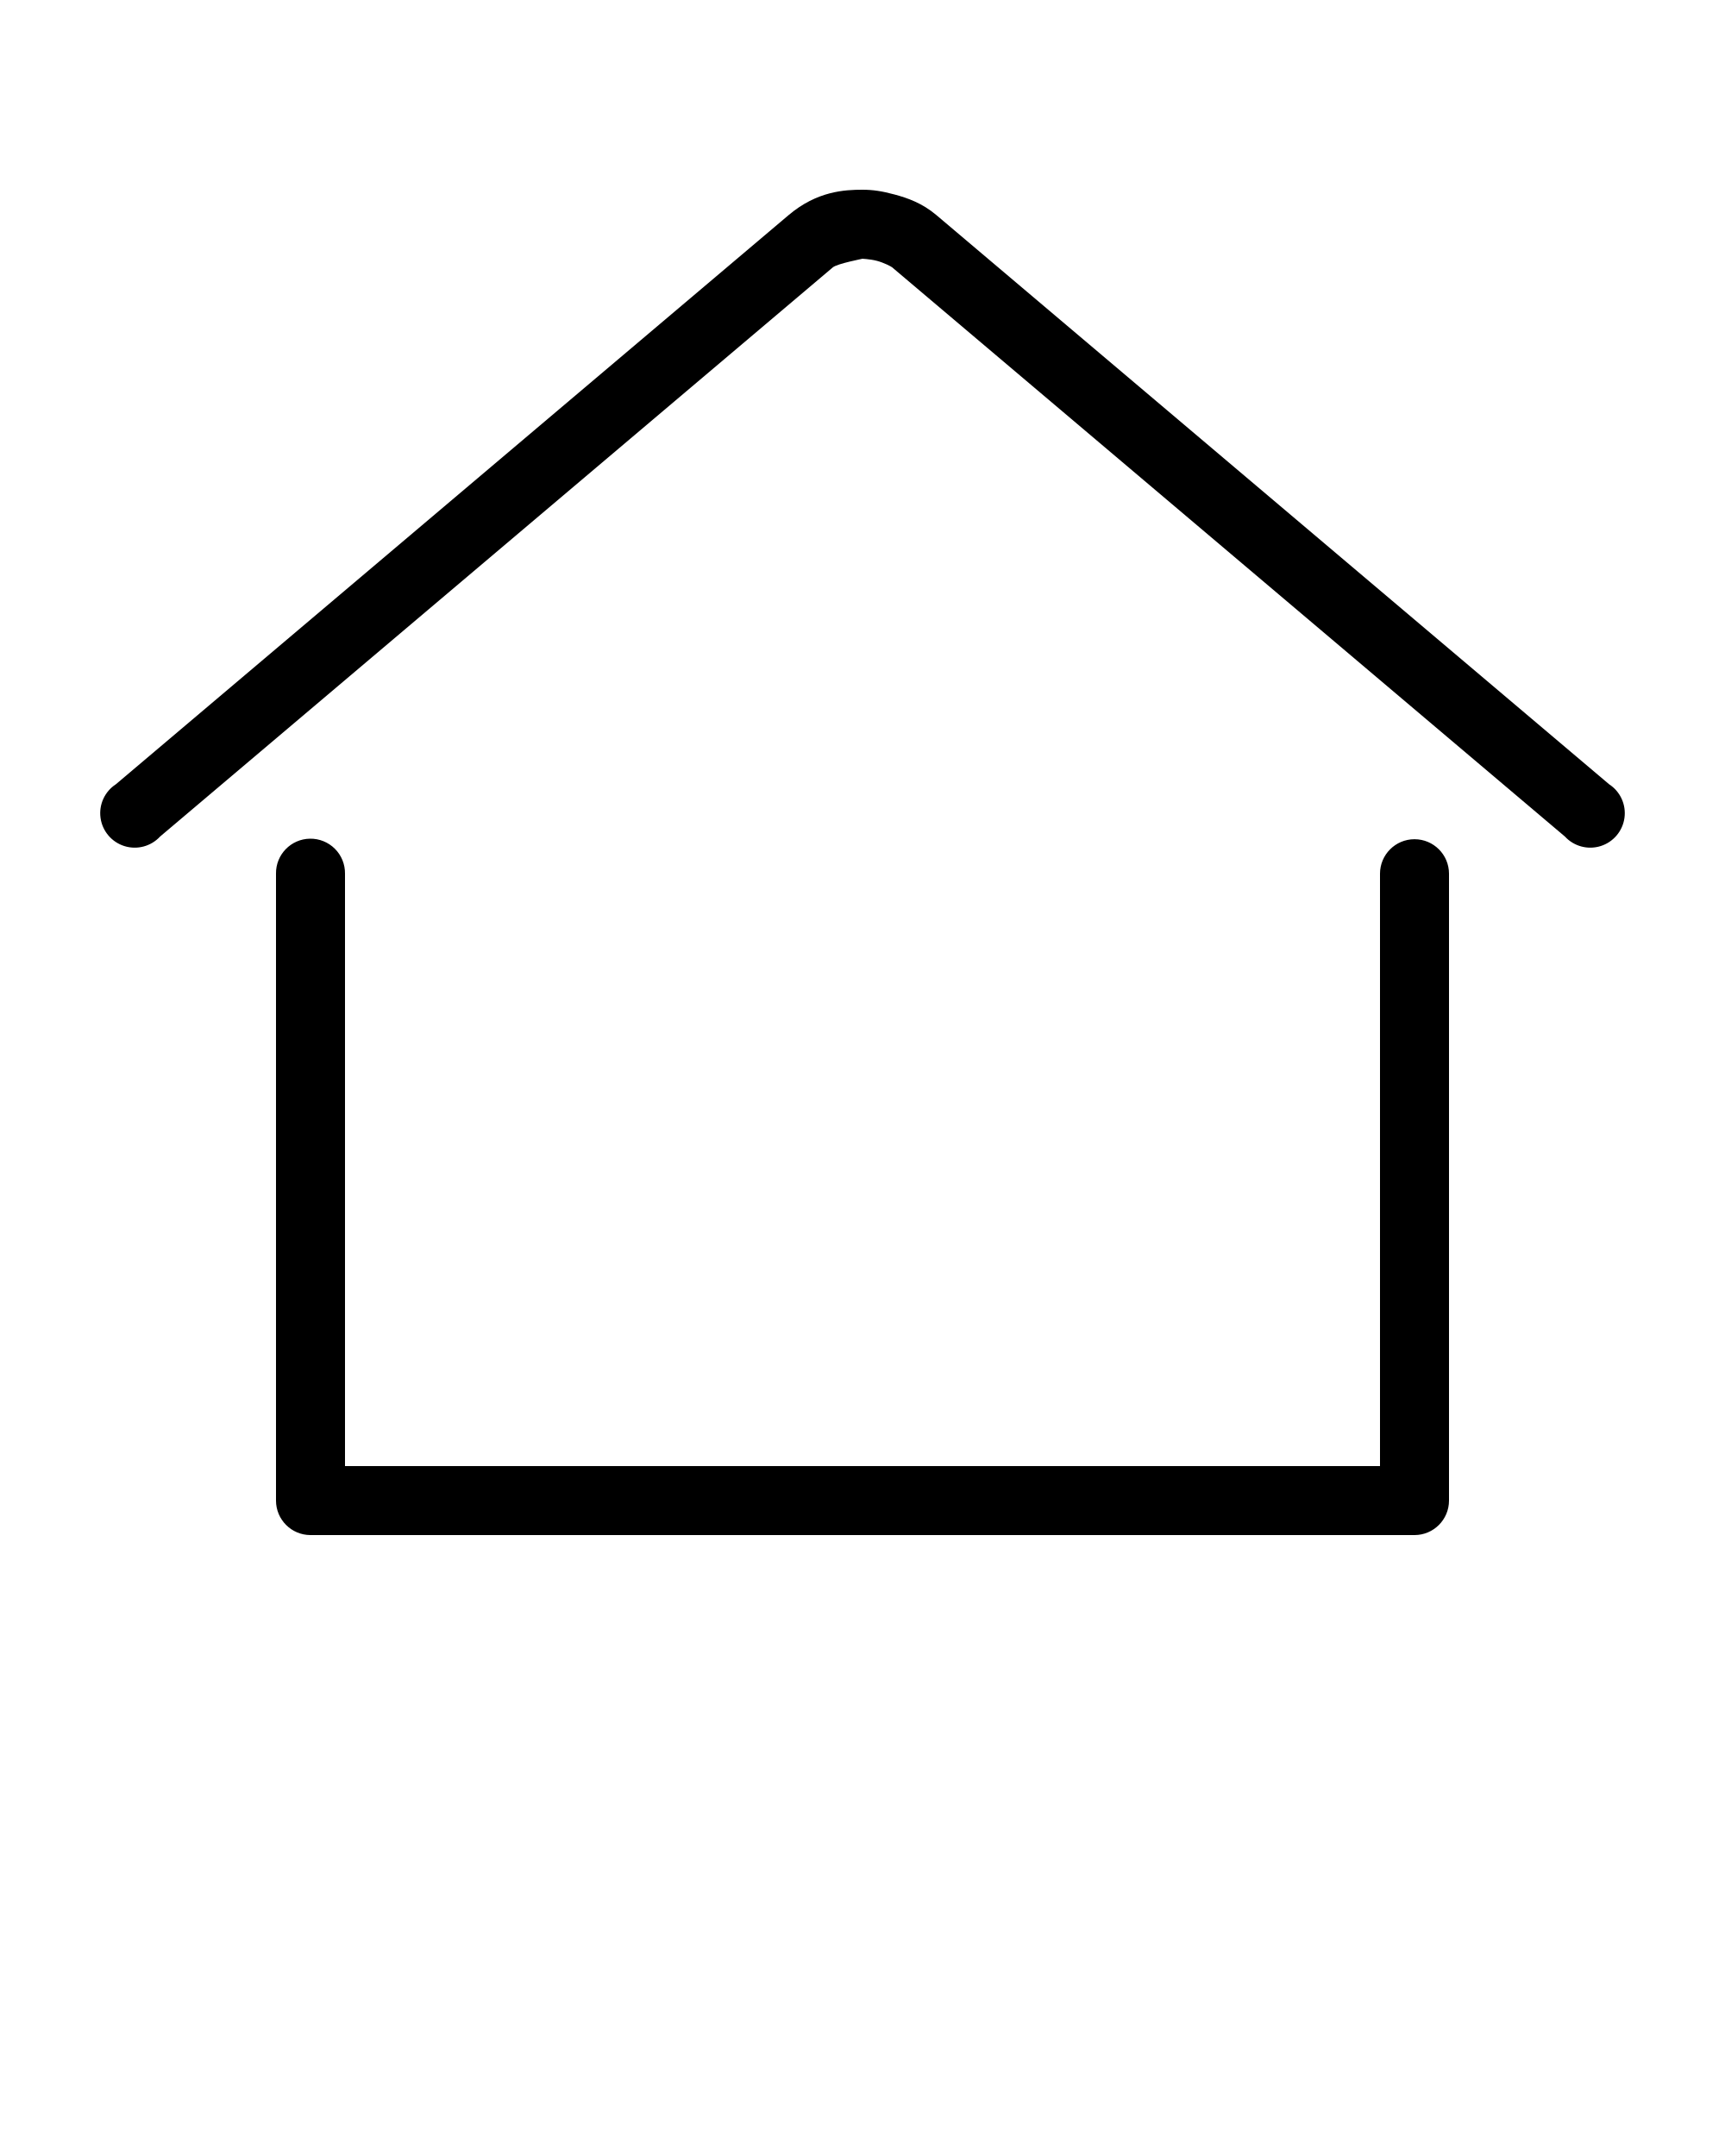
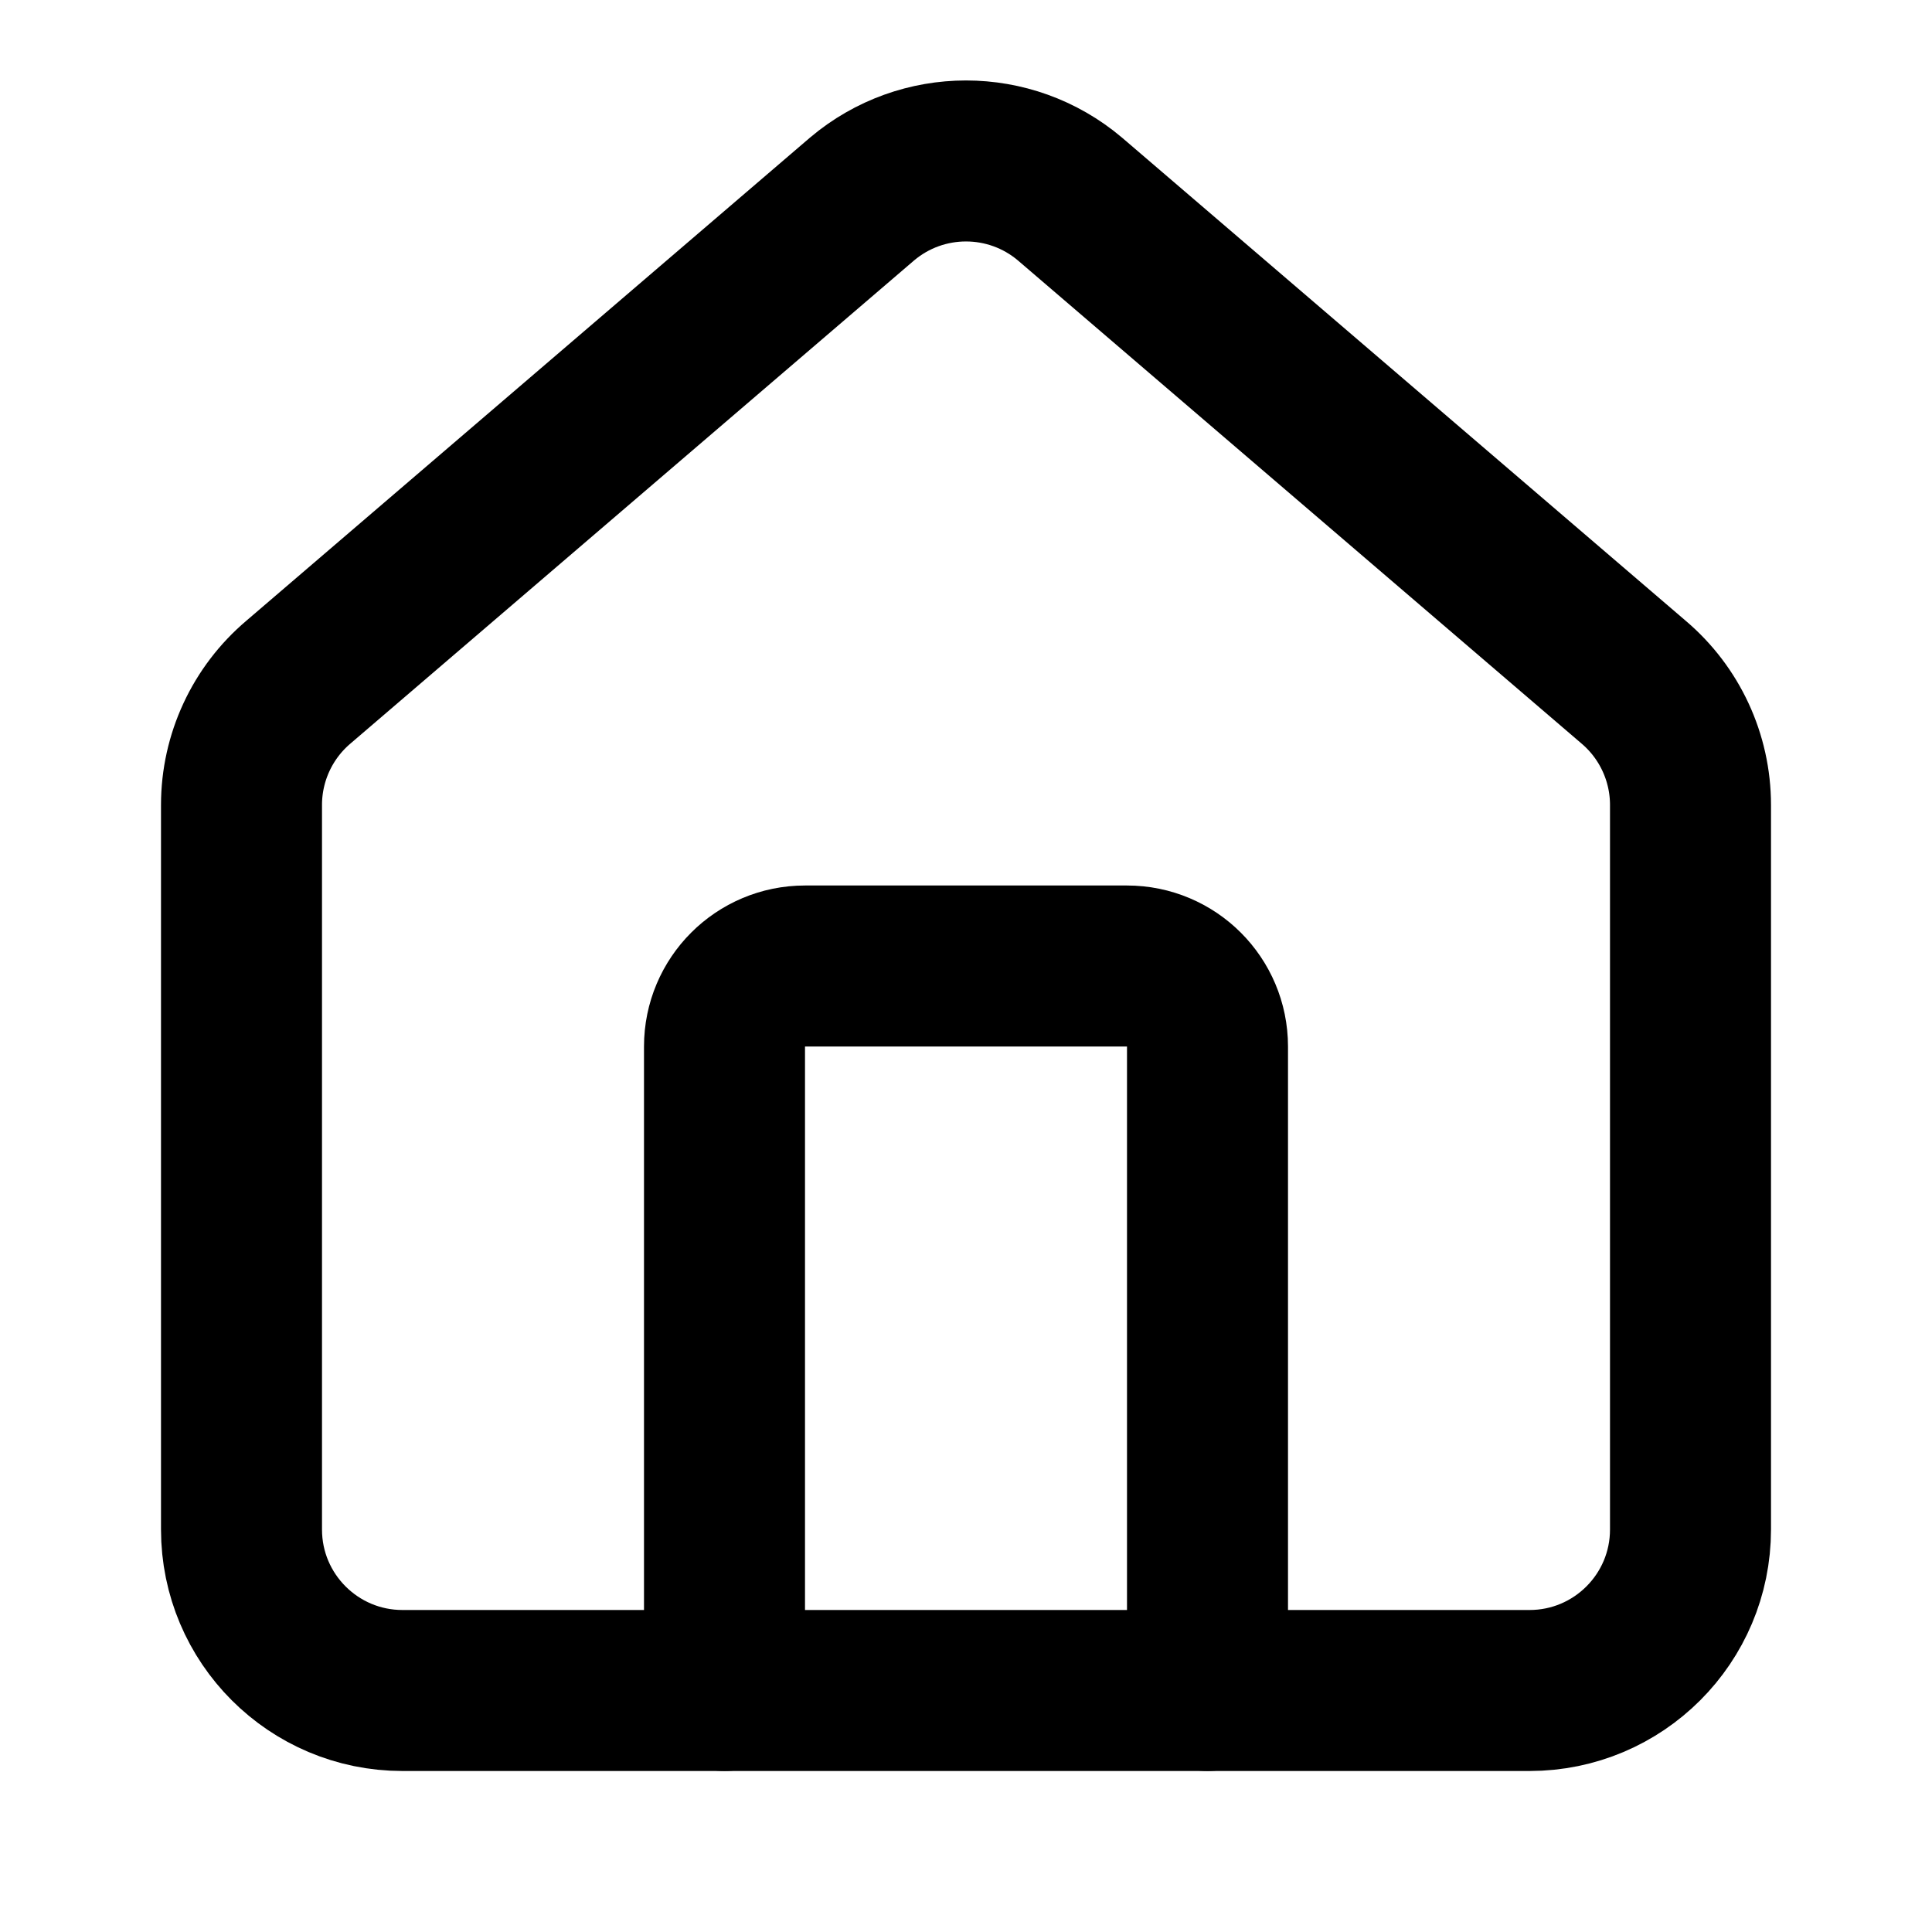
- <svg xmlns="http://www.w3.org/2000/svg" version="1.1" x="0px" y="0px" viewBox="0 0 100 125">
-   <g transform="translate(0,-952.3622)">
-     <path style="font-size:medium;font-style:normal;font-variant:normal;font-weight:normal;font-stretch:normal;text-indent:0;text-align:start;text-decoration:none;line-height:normal;letter-spacing:normal;word-spacing:normal;text-transform:none;direction:ltr;block-progression:tb;writing-mode:lr-tb;text-anchor:start;baseline-shift:baseline;opacity:1;color:#000000;fill:#000000;fill-opacity:1;stroke:none;stroke-width:4;marker:none;visibility:visible;display:inline;overflow:visible;enable-background:accumulate;font-family:Sans;-inkscape-font-specification:Sans" d="M 50 11 C 48.983 11 47.37 11.072 45.719 12.469 L 6.719 45.469 A 2 2 0 1 0 9.281 48.5 L 48.281 15.5 C 48.536 15.284 50.032 15 50 15 C 49.897 15 50.43 15.013 50.844 15.125 C 51.258 15.237 51.66 15.45 51.719 15.5 L 90.719 48.5 A 2 2 0 1 0 93.281 45.469 L 54.281 12.469 C 53.463 11.777 52.619 11.483 51.875 11.281 C 51.131 11.079 50.595 11 50 11 z M 17.969 48.625 A 2 2 0 0 0 16 50.656 L 16 87 A 2 2 0 0 0 18 89 L 82 89 A 2 2 0 0 0 84 87 L 84 50.656 A 2 2 0 1 0 80 50.656 L 80 85 L 20 85 L 20 50.656 A 2 2 0 0 0 17.969 48.625 z " transform="translate(0,952.3622)" />
-   </g>
+ <svg xmlns="http://www.w3.org/2000/svg" width="24" height="24" viewBox="0 0 24 24" fill="none" stroke="currentColor" stroke-width="2" stroke-linecap="round" stroke-linejoin="round" class="lucide lucide-house-icon lucide-house">
+   <path d="M15 21v-8a1 1 0 0 0-1-1h-4a1 1 0 0 0-1 1v8" />
+   <path d="M3 10a2 2 0 0 1 .709-1.528l7-6a2 2 0 0 1 2.582 0l7 6A2 2 0 0 1 21 10v9a2 2 0 0 1-2 2H5a2 2 0 0 1-2-2z" />
</svg>
